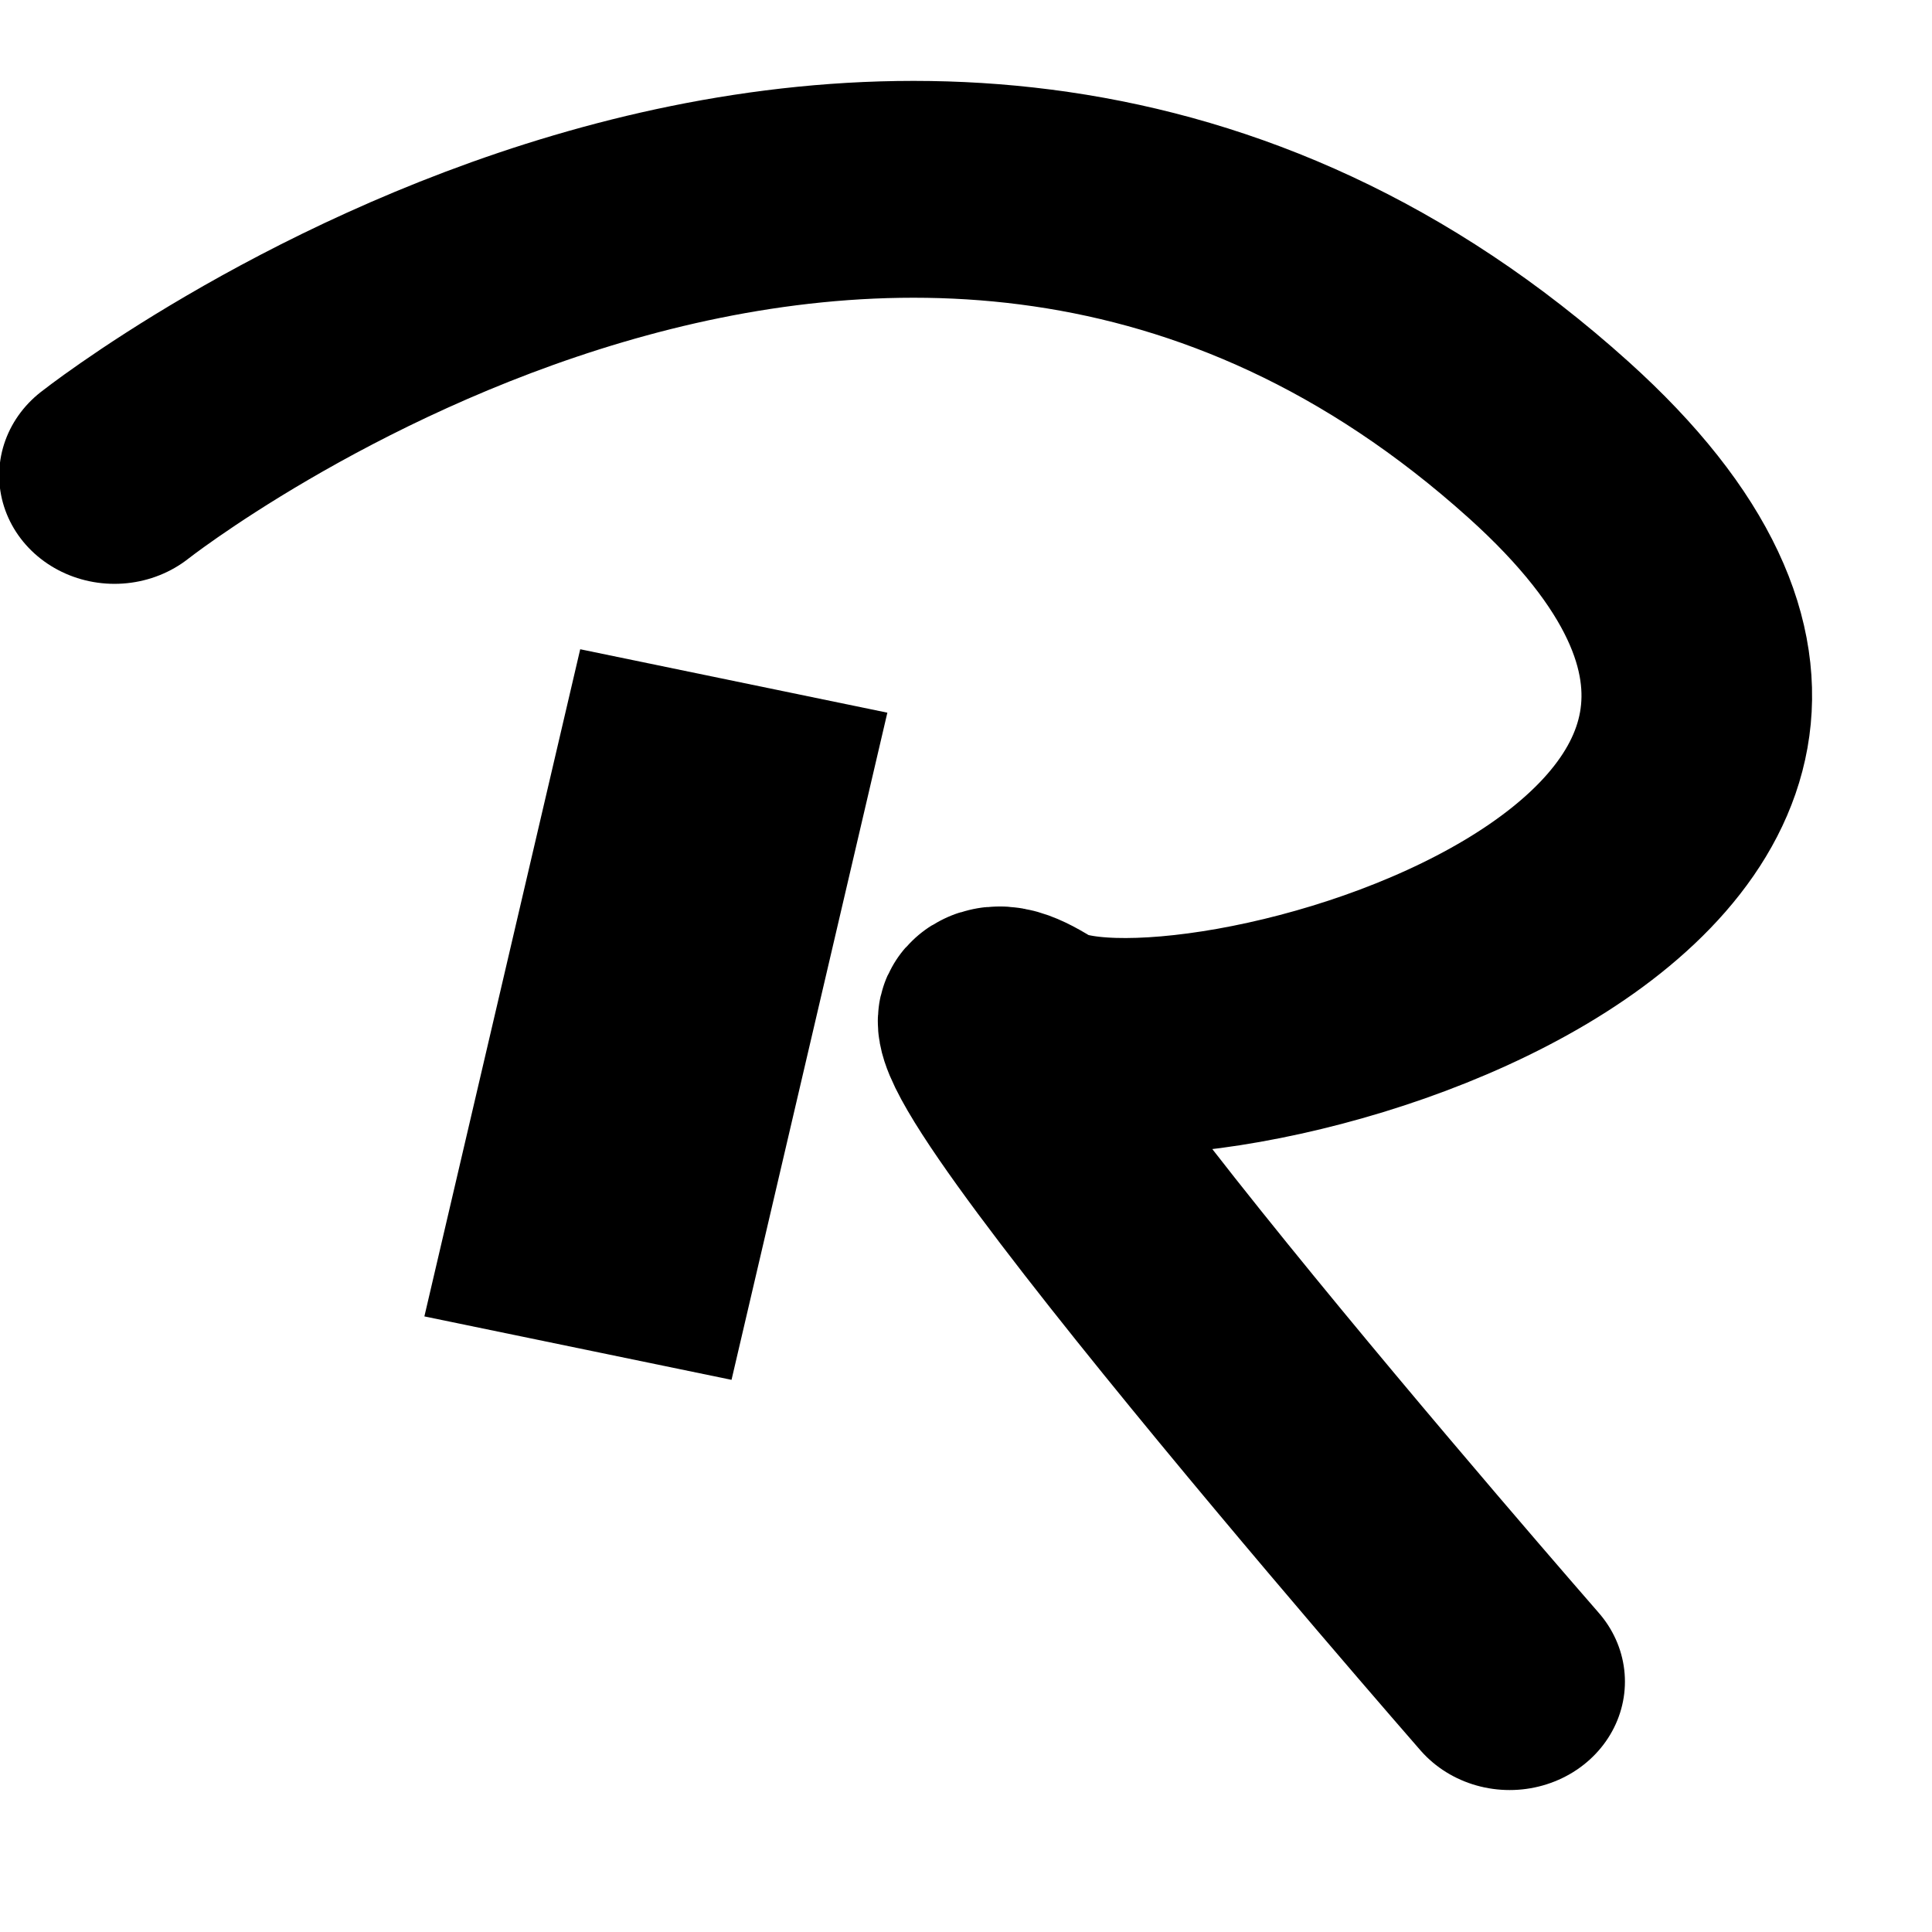
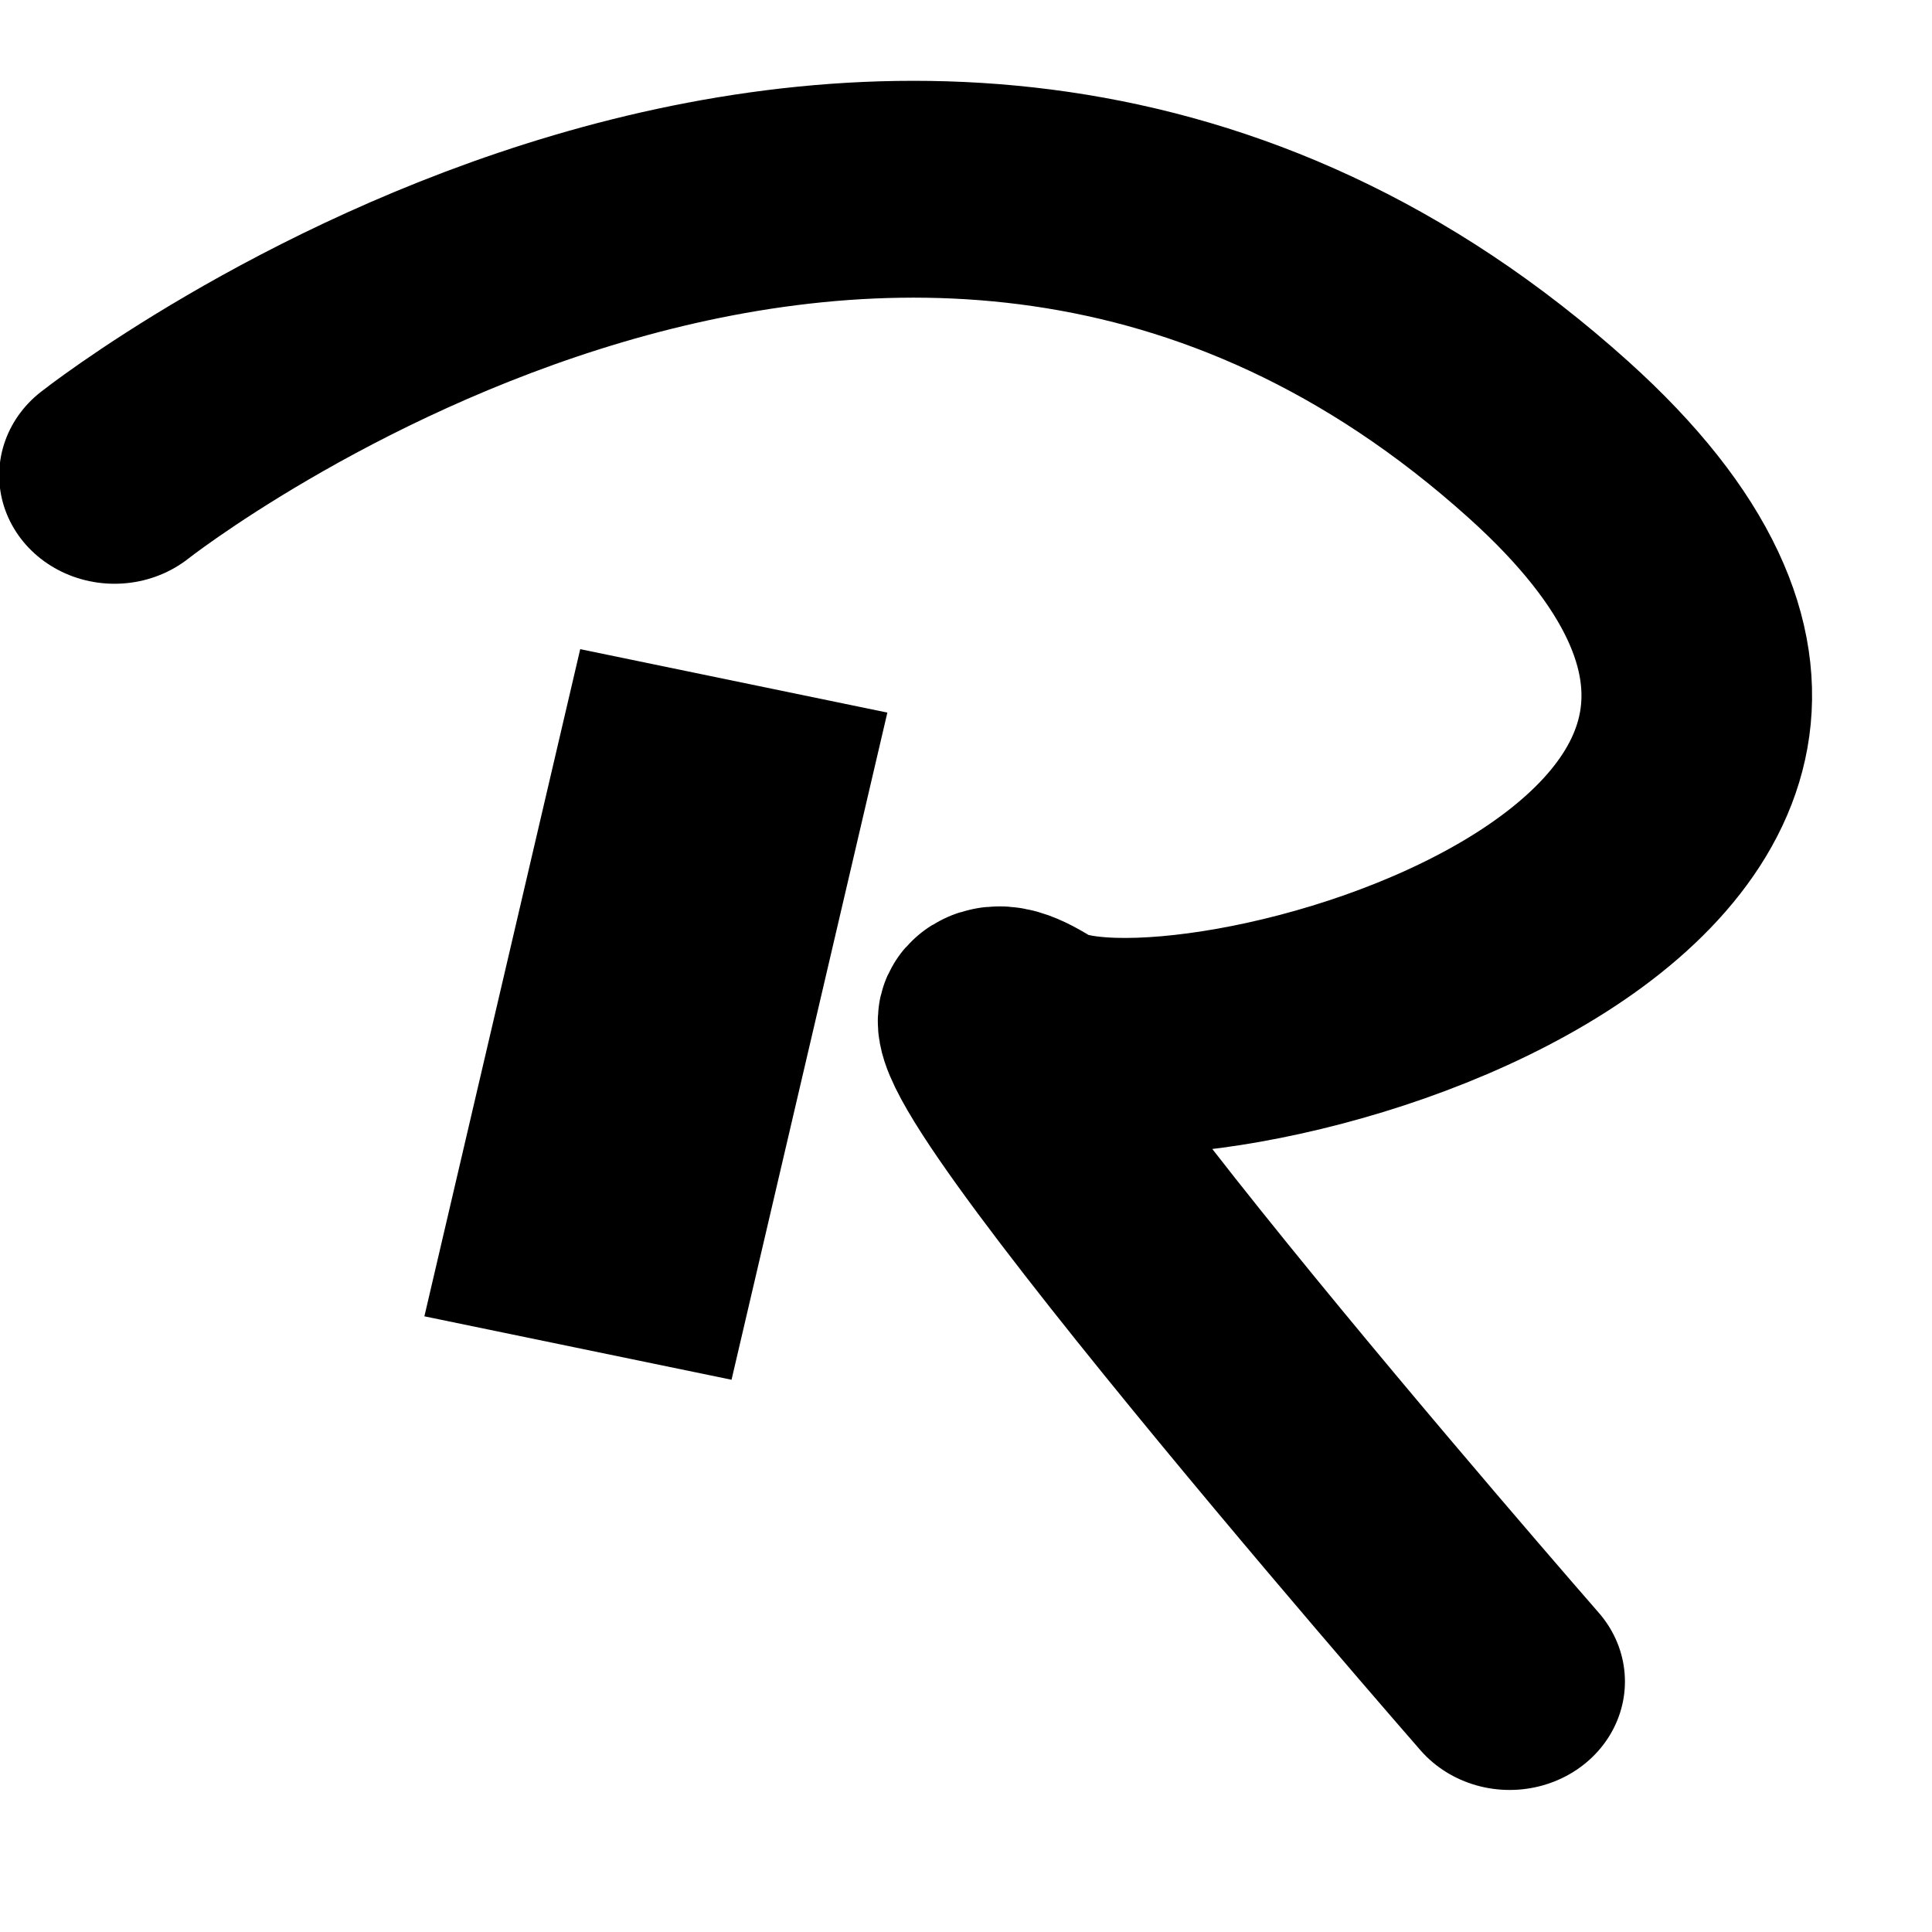
- <svg xmlns="http://www.w3.org/2000/svg" width="96" height="96" id="svg2" version="1.1">
-   <defs id="defs4">
-     <marker orient="auto" refY="0.0" refX="0.0" id="Arrow1Lstart" style="overflow:visible">
-       <path id="path5230" d="M 0.0,0.0 L 5.0,-5.0 L -12.5,0.0 L 5.0,5.0 L 0.0,0.0 z " style="fill-rule:evenodd;stroke:#000000;stroke-width:1.0pt" transform="scale(0.8) translate(12.5,0)" />
-     </marker>
-     <marker orient="auto" refY="0.0" refX="0.0" id="DotL" style="overflow:visible">
-       <path id="path5291" d="M -2.5,-1.0 C -2.5,1.76 -4.74,4.0 -7.5,4.0 C -10.26,4.0 -12.5,1.76 -12.5,-1.0 C -12.5,-3.76 -10.26,-6.0 -7.5,-6.0 C -4.74,-6.0 -2.5,-3.76 -2.5,-1.0 z " style="fill-rule:evenodd;stroke:#000000;stroke-width:1.0pt" transform="scale(0.8) translate(7.4, 1)" />
-     </marker>
-   </defs>
-   <g id="layer1" transform="translate(0,-956.3622)">
-     <g id="g6652" transform="matrix(1.041702,0,0,0.9795144,-6.494297,18.06899)">
-       <g id="g6656">
-         <path style="fill:none;stroke:#000000;stroke-width:15;stroke-linecap:butt;stroke-linejoin:miter;stroke-miterlimit:4;stroke-opacity:1;stroke-dasharray:none;marker-start:none" d="m 33.803,1026.305 7.433,-33.844" id="path3008" />
-         <path style="fill:none;stroke:#000000;stroke-width:11;stroke-linecap:round;stroke-linejoin:round;stroke-miterlimit:4;stroke-opacity:1;stroke-dasharray:none;marker-start:none" d="m 11.695,982.034 c 0,0 37.478,-31.421 68.414,-1.799 23.334,22.343 -18.055,34.3 -24.768,29.844 -9.469,-6.286 22.903,33.144 22.903,33.144" id="path3012" />
-       </g>
-     </g>
-   </g>
+ <svg xmlns="http://www.w3.org/2000/svg" width="96" height="96">
+   <path d="m33.803 1026.305 7.433-33.844" style="fill:none;stroke:#000;stroke-width:15;stroke-linecap:butt;stroke-linejoin:miter;stroke-miterlimit:4;stroke-opacity:1;stroke-dasharray:none;marker-start:none" transform="matrix(1.0417 0 0 .97951 -6.494 -938.293)" />
+   <path d="M11.695 982.034s37.478-31.421 68.413-1.799c23.334 22.343-18.055 34.3-24.767 29.844-9.47-6.286 22.903 33.144 22.903 33.144" style="fill:none;stroke:#000;stroke-width:11;stroke-linecap:round;stroke-linejoin:round;stroke-miterlimit:4;stroke-opacity:1;stroke-dasharray:none;marker-start:none" transform="matrix(1.0417 0 0 .97951 -6.494 -938.293)" />
</svg>
